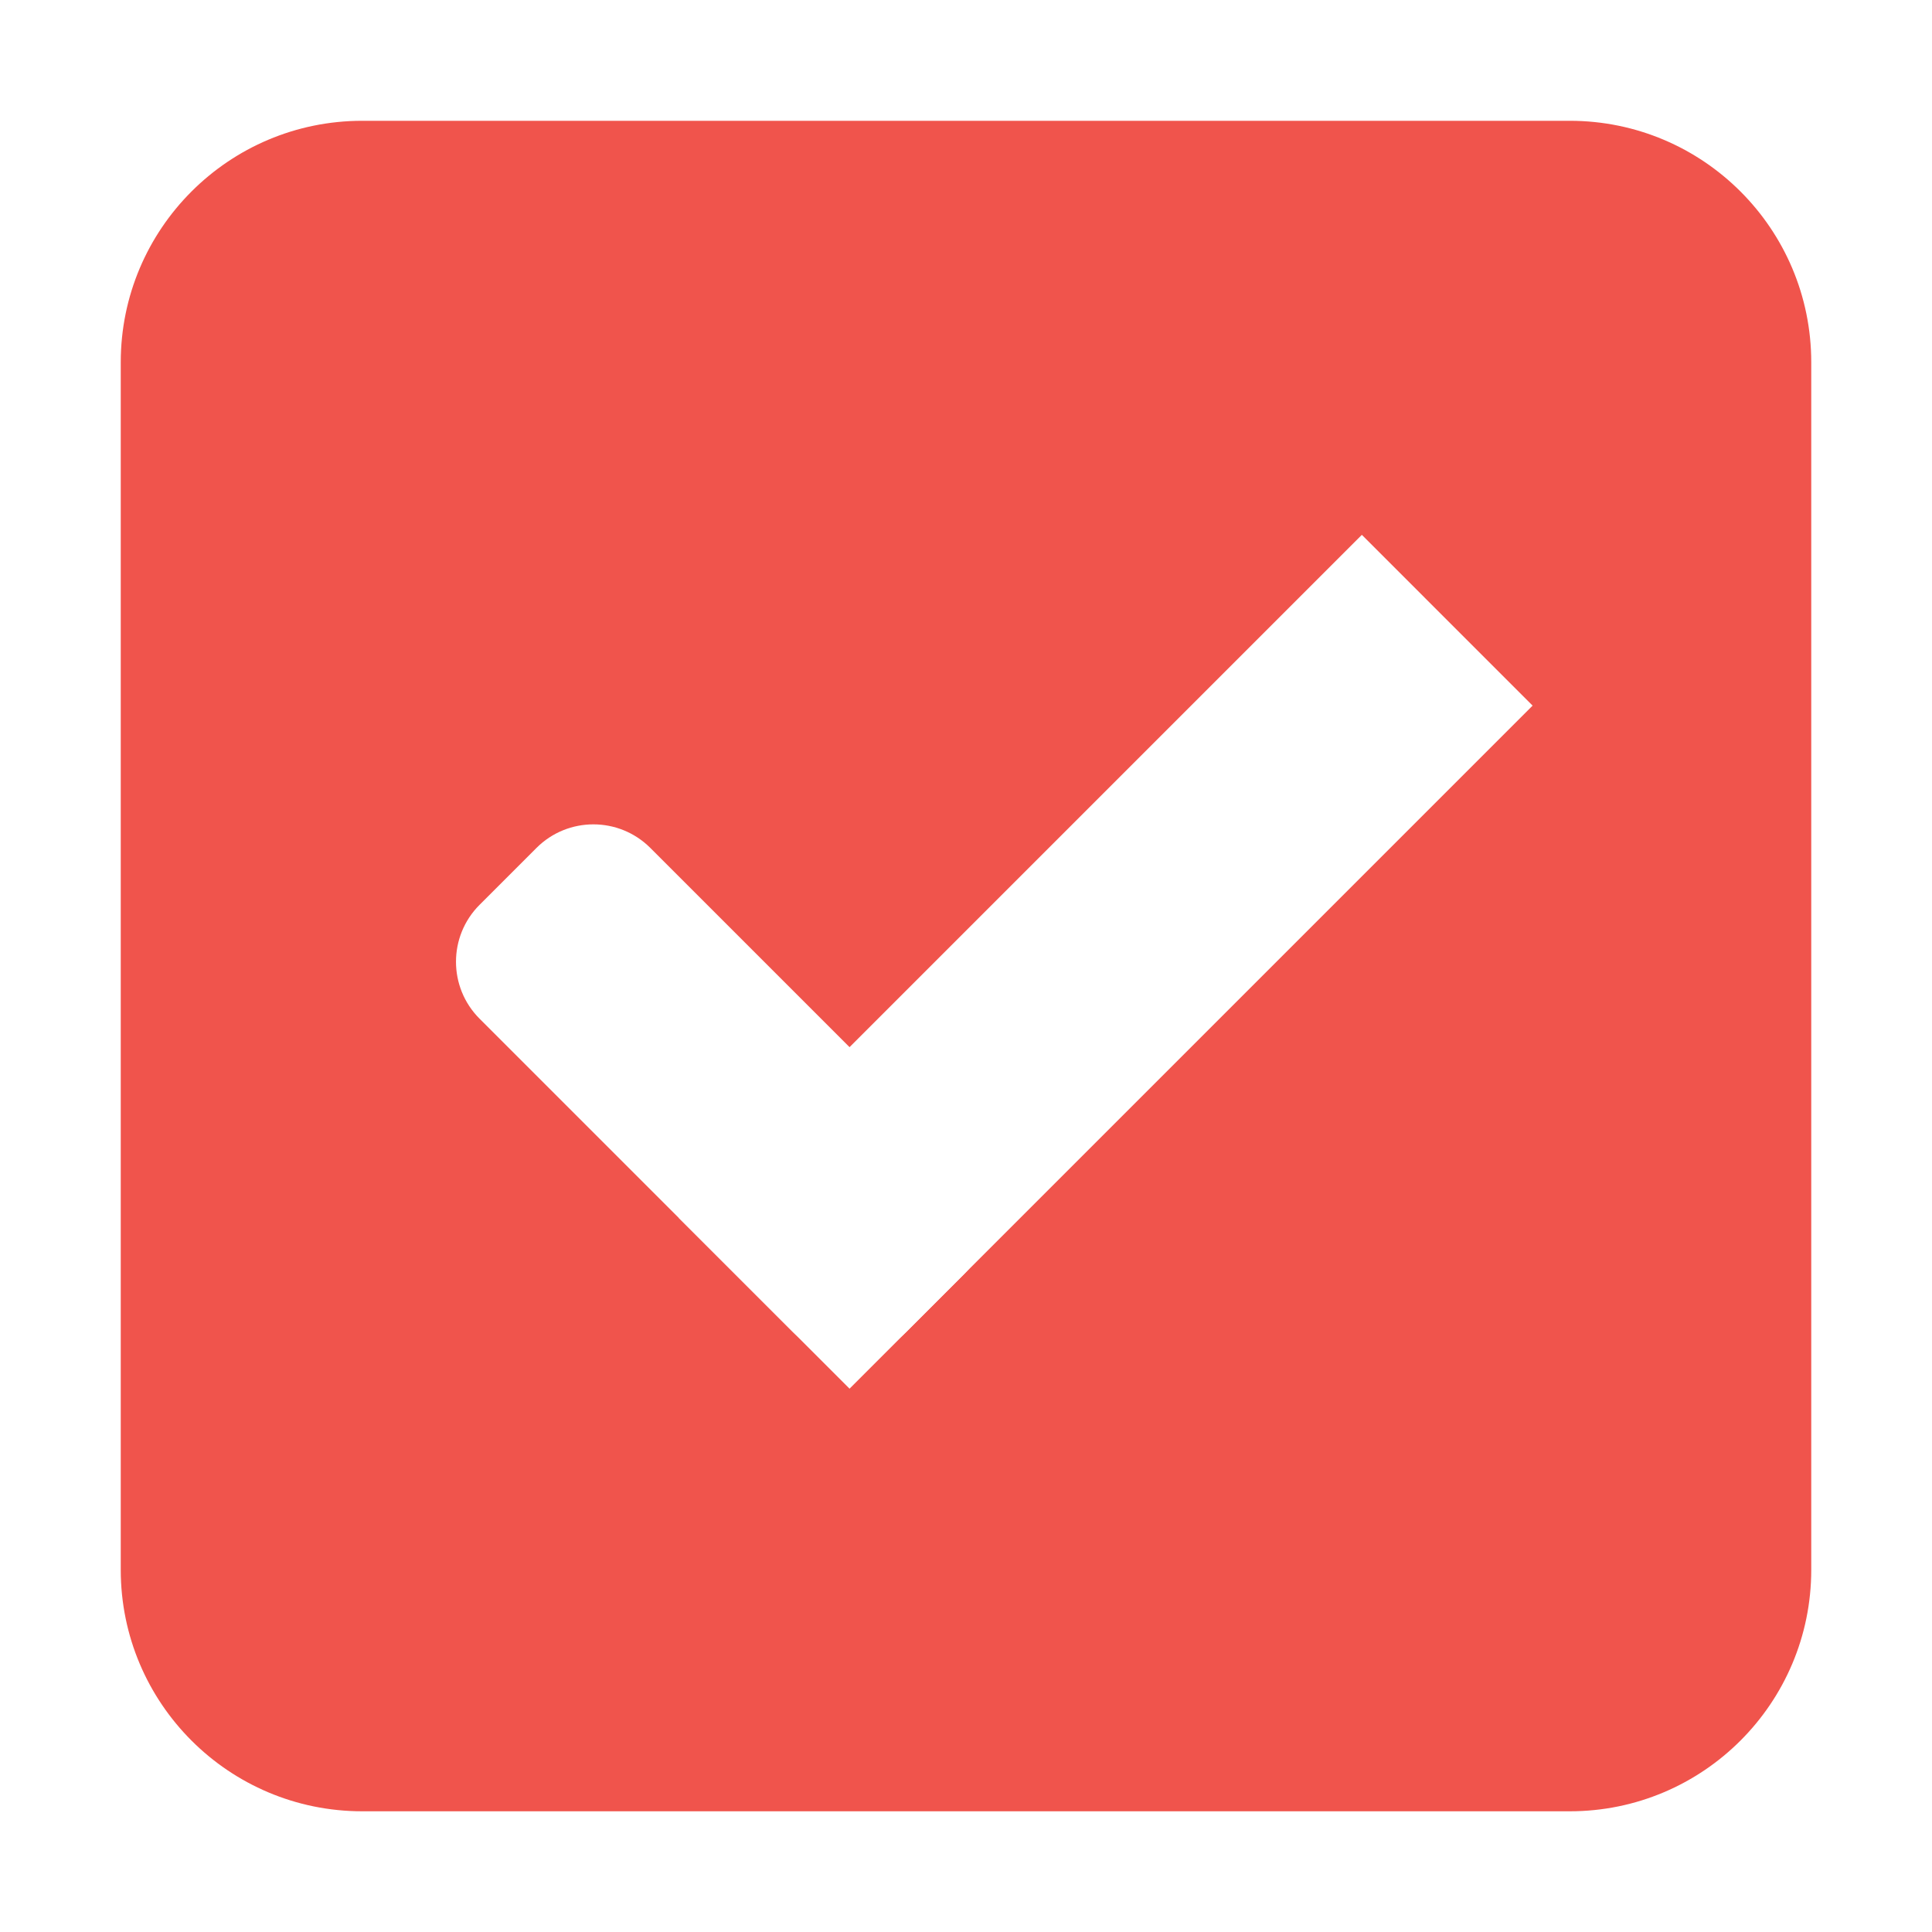
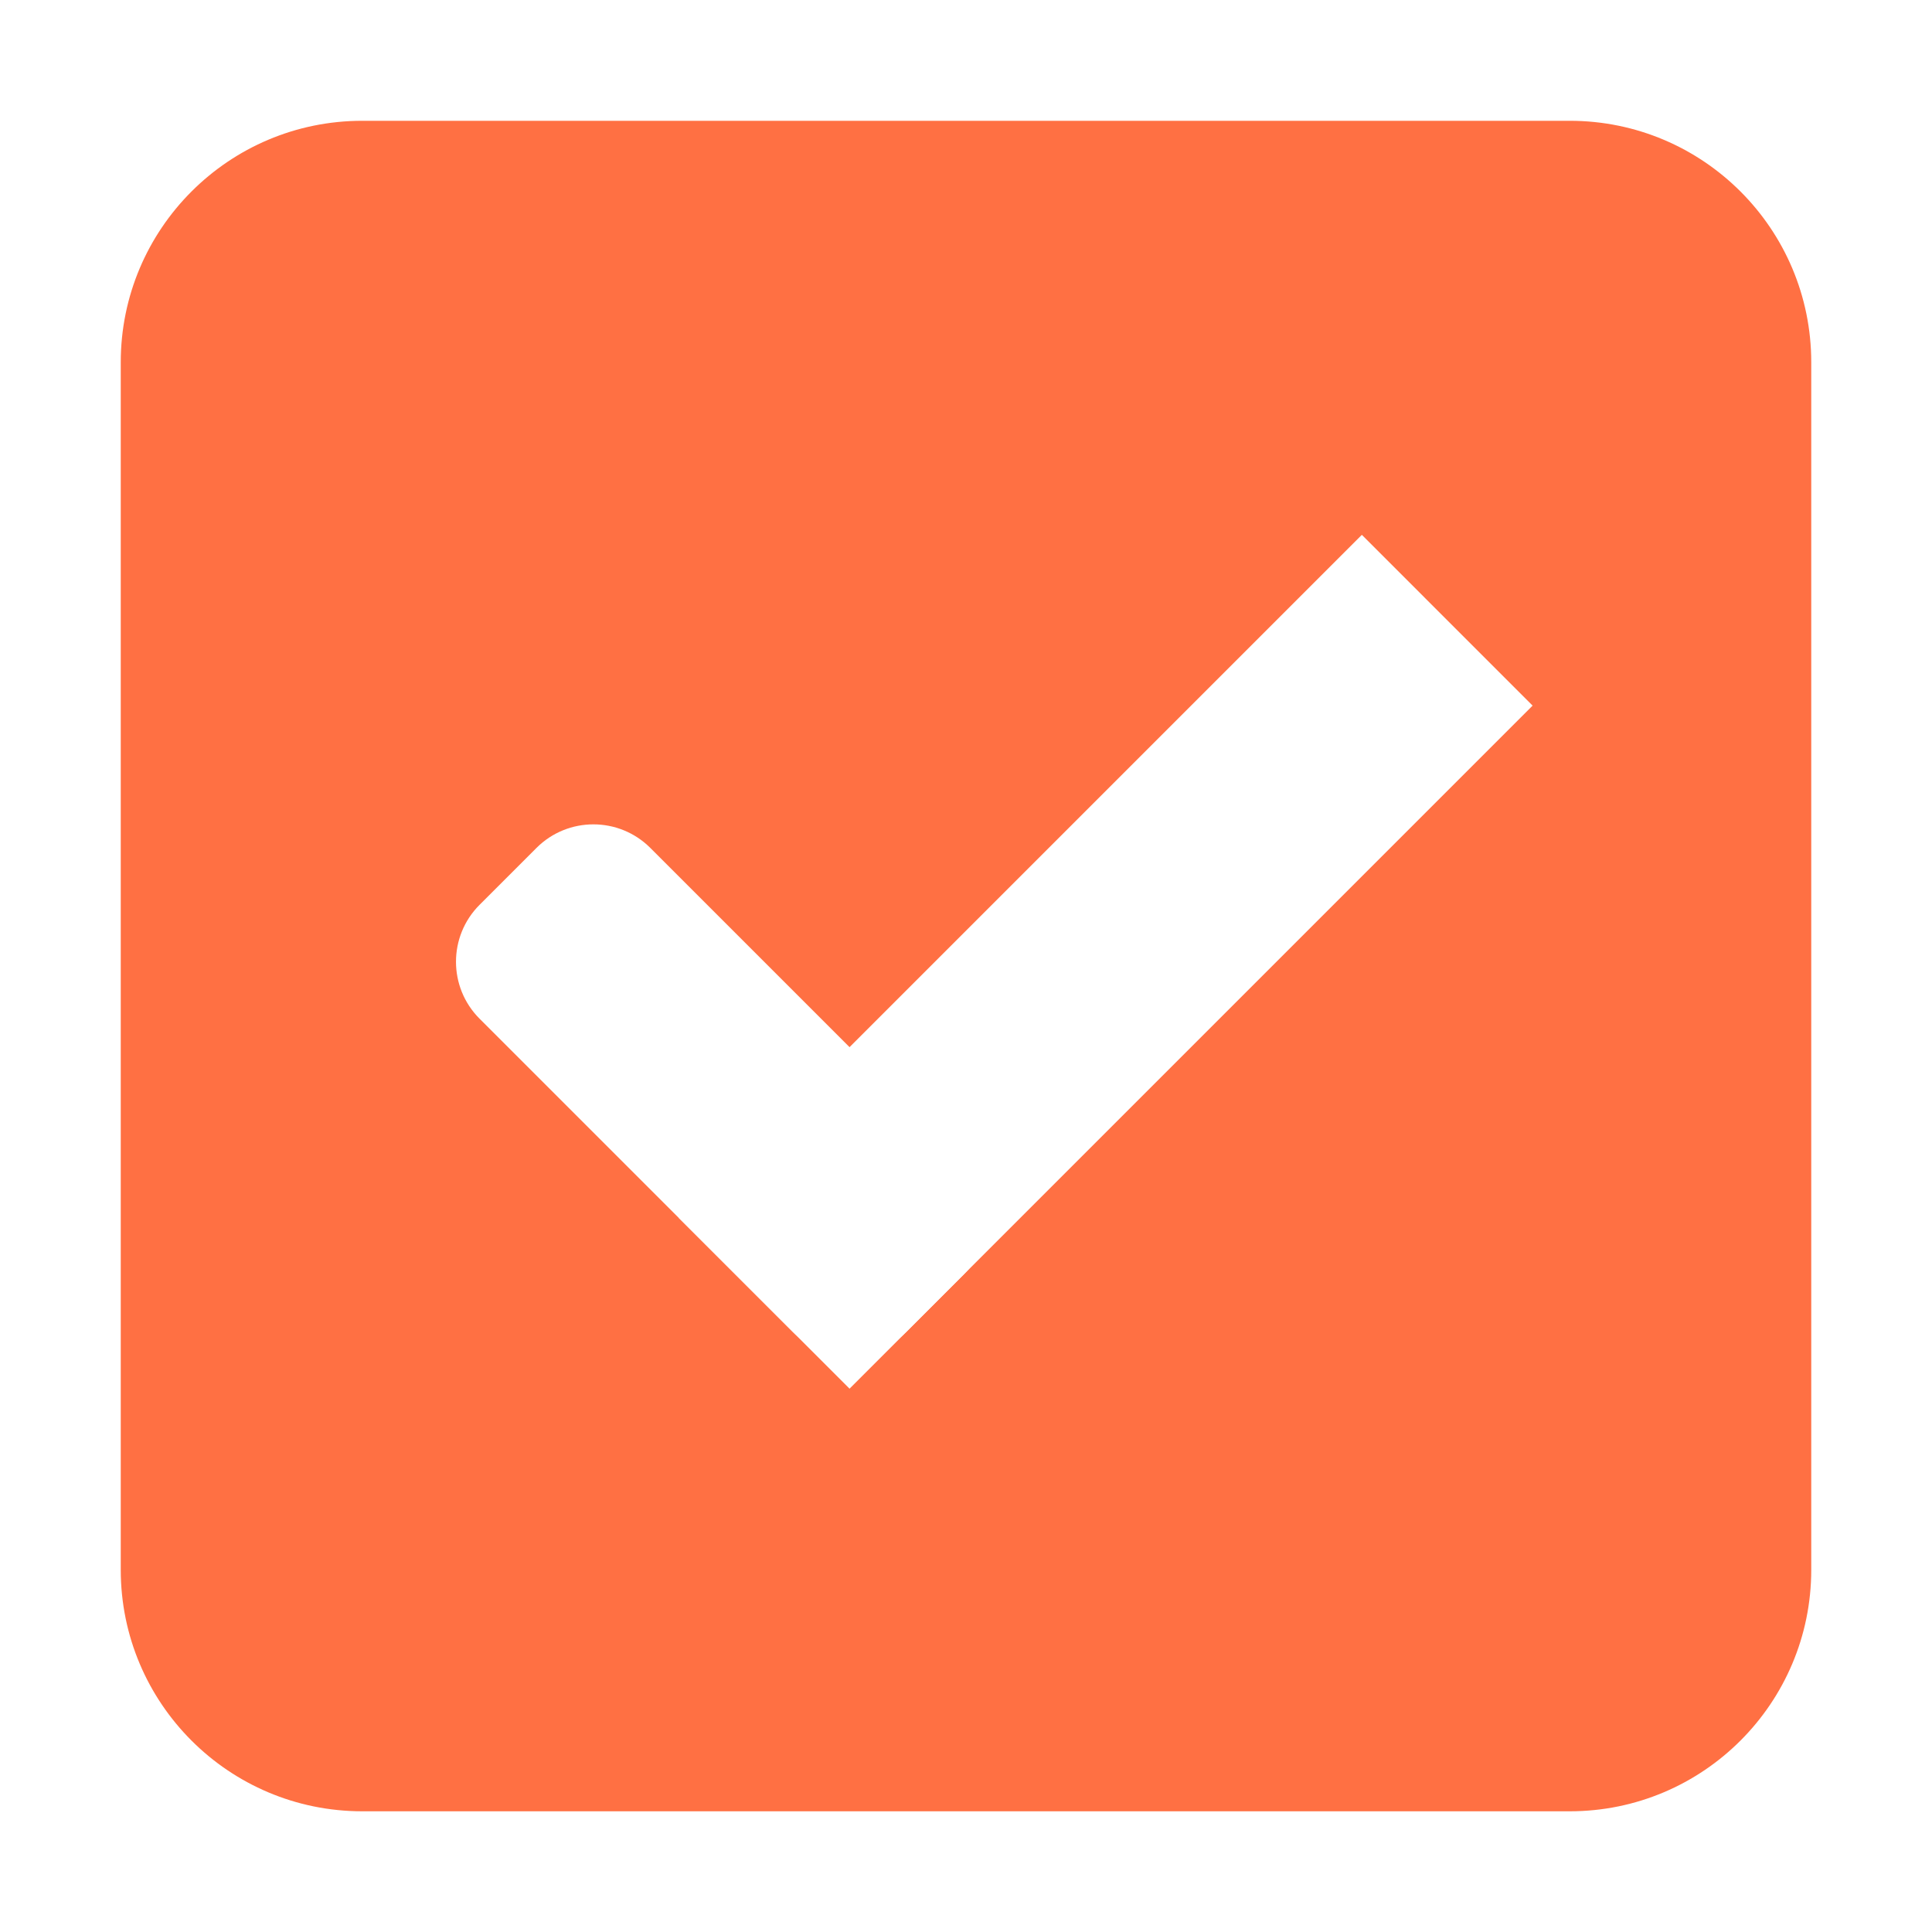
<svg xmlns="http://www.w3.org/2000/svg" xmlns:ns1="http://www.openswatchbook.org/uri/2009/osb" xmlns:xlink="http://www.w3.org/1999/xlink" width="16" height="16" id="svg2" version="1.1">
  <defs id="defs4">
    <linearGradient id="selected_fg_color" ns1:paint="solid">
      <stop style="stop-color:#ffffff;stop-opacity:1;" offset="0" id="stop4169" />
    </linearGradient>
    <linearGradient id="selected_bg_color" ns1:paint="solid">
      <stop style="stop-color:#5294e2;stop-opacity:1;" offset="0" id="stop4166" />
    </linearGradient>
    <linearGradient id="linearGradient7704">
      <stop style="stop-color:#4080fb;stop-opacity:0.745;" offset="0" id="stop7706" />
      <stop style="stop-color:#4080fb;stop-opacity:0.492;" offset="1" id="stop7708" />
    </linearGradient>
    <linearGradient id="linearGradient7694">
      <stop style="stop-color:#0f0f0f;stop-opacity:1;" offset="0" id="stop7696" />
      <stop id="stop7698" offset="0.078" style="stop-color:#171717;stop-opacity:1;" />
      <stop style="stop-color:#171717;stop-opacity:1;" offset="0.974" id="stop7700" />
      <stop style="stop-color:#1b1b1b;stop-opacity:1;" offset="1" id="stop7702" />
    </linearGradient>
    <linearGradient id="linearGradient3969-0-4-9">
      <stop style="stop-color:#353537;stop-opacity:1;" offset="0" id="stop3971-2-2-7" />
      <stop style="stop-color:#4d4f52;stop-opacity:1;" offset="1" id="stop3973-0-5-3" />
    </linearGradient>
    <linearGradient xlink:href="#selected_fg_color" id="linearGradient4171" x1="10.5" y1="1033.362" x2="10.5" y2="1035.362" gradientUnits="userSpaceOnUse" />
    <linearGradient xlink:href="#selected_fg_color" id="linearGradient4173" x1="12" y1="1027.362" x2="12" y2="1035.362" gradientUnits="userSpaceOnUse" />
  </defs>
  <g id="layer1" transform="translate(0,-1036.362)">
    <g id="checkbox-checked-dark" transform="translate(16.83713,14.01041)">
      <g transform="translate(-52.83713,1021.99)" style="display:inline;opacity:1" id="checkbox-checked">
        <g id="checkbox-unchecked-5" style="display:inline" transform="translate(19,0)">
          <g id="sdsd-7">
            <g transform="translate(0,-30)" id="scdsdcd-5">
              <g transform="matrix(0.9295198,0,0,0.9291437,-156.7507,-212.9618)" id="g15812-6-6-1-5" style="display:inline">
                <g style="display:inline" id="g5489-2-9-6-8-8-53" transform="matrix(0.5089163,0,0,0.5173982,161.7932,197.5643)">
                  <g id="g5428-8-1-4-0-0-4" />
                </g>
              </g>
              <rect style="color:#000000;display:inline;overflow:visible;visibility:visible;fill:none;stroke:none;stroke-width:2;marker:none;enable-background:accumulate" id="rect13523-7" width="16" height="16" x="17" y="30.362" />
              <g id="g5400-6">
-                 <rect rx="2" y="31.362" x="18" height="14" width="14" id="rect5147-9-1-5-7-6-7" style="color:#000000;display:inline;overflow:visible;visibility:visible;fill:#F0544C;fill-opacity:1;stroke:#000000;stroke-width:0;stroke-linecap:butt;stroke-linejoin:round;stroke-miterlimit:4;stroke-dasharray:none;stroke-dashoffset:0;stroke-opacity:1;marker:none;enable-background:accumulate" ry="2" />
+                 <rect rx="2" y="31.362" x="18" height="14" width="14" id="rect5147-9-1-5-7-6-7" style="color:#000000;display:inline;overflow:visible;visibility:visible;fill:#ff7043;fill-opacity:1;stroke:#000000;stroke-width:0;stroke-linecap:butt;stroke-linejoin:round;stroke-miterlimit:4;stroke-dasharray:none;stroke-dashoffset:0;stroke-opacity:1;marker:none;enable-background:accumulate" ry="2" />
              </g>
            </g>
          </g>
        </g>
        <g id="checkbox-checked-dark-7" transform="translate(36,-1036)" style="display:inline">
          <g id="g3981-6-4" transform="matrix(0.7071068,0.7071068,-0.7071068,0.7071068,729.9547,305.0582)" style="opacity:0.85;fill:#1a1a1a;fill-opacity:1" />
          <g id="g4049-2" transform="matrix(0.7071068,0.7071068,-0.7071068,0.7071068,727.9444,295.3112)">
            <g id="g4056-7" transform="translate(12.37438,11.53123)">
              <g id="g3981-0" transform="translate(-3,-4.999983)" style="fill:#3b3c3e;fill-opacity:1">
                <rect ry="0.667" rx="0.667" y="1033.362" x="8" height="2" width="5" id="rect3977-39" style="fill:url(#linearGradient4171);fill-opacity:1;stroke:none" />
                <rect ry="0" y="1027.362" x="11" height="8" width="2" id="rect3979-7" style="fill:url(#linearGradient4173);fill-opacity:1;stroke:none" />
              </g>
              <rect style="fill:#eeeeee;fill-opacity:0;stroke:none" id="rect4047-81" width="3" height="1" x="5" y="-8" transform="translate(0,1036.362)" />
            </g>
          </g>
        </g>
      </g>
    </g>
  </g>
</svg>
